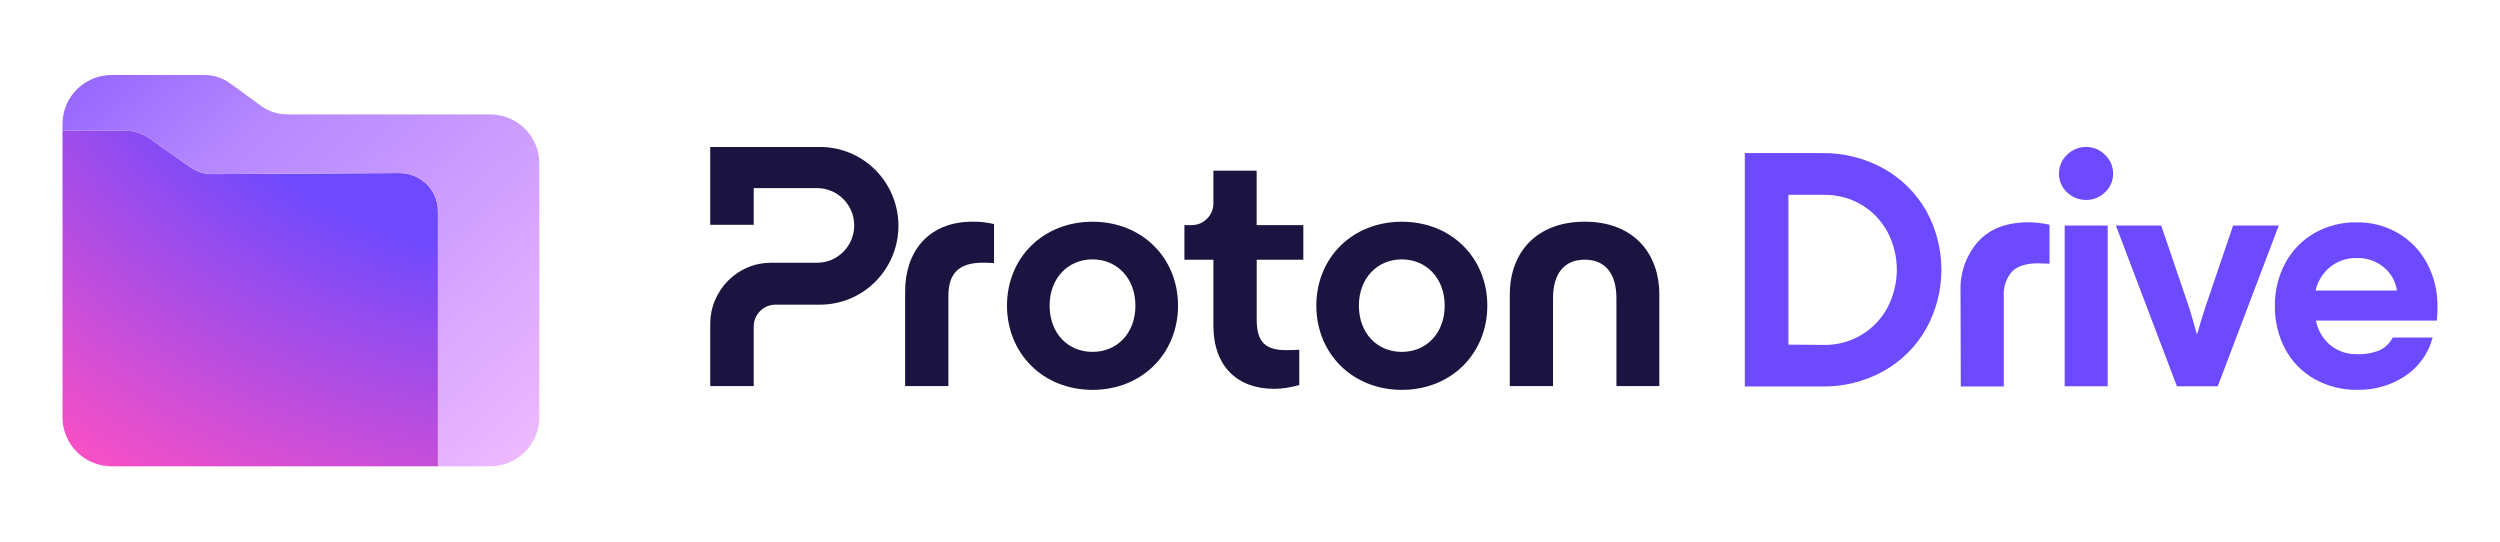
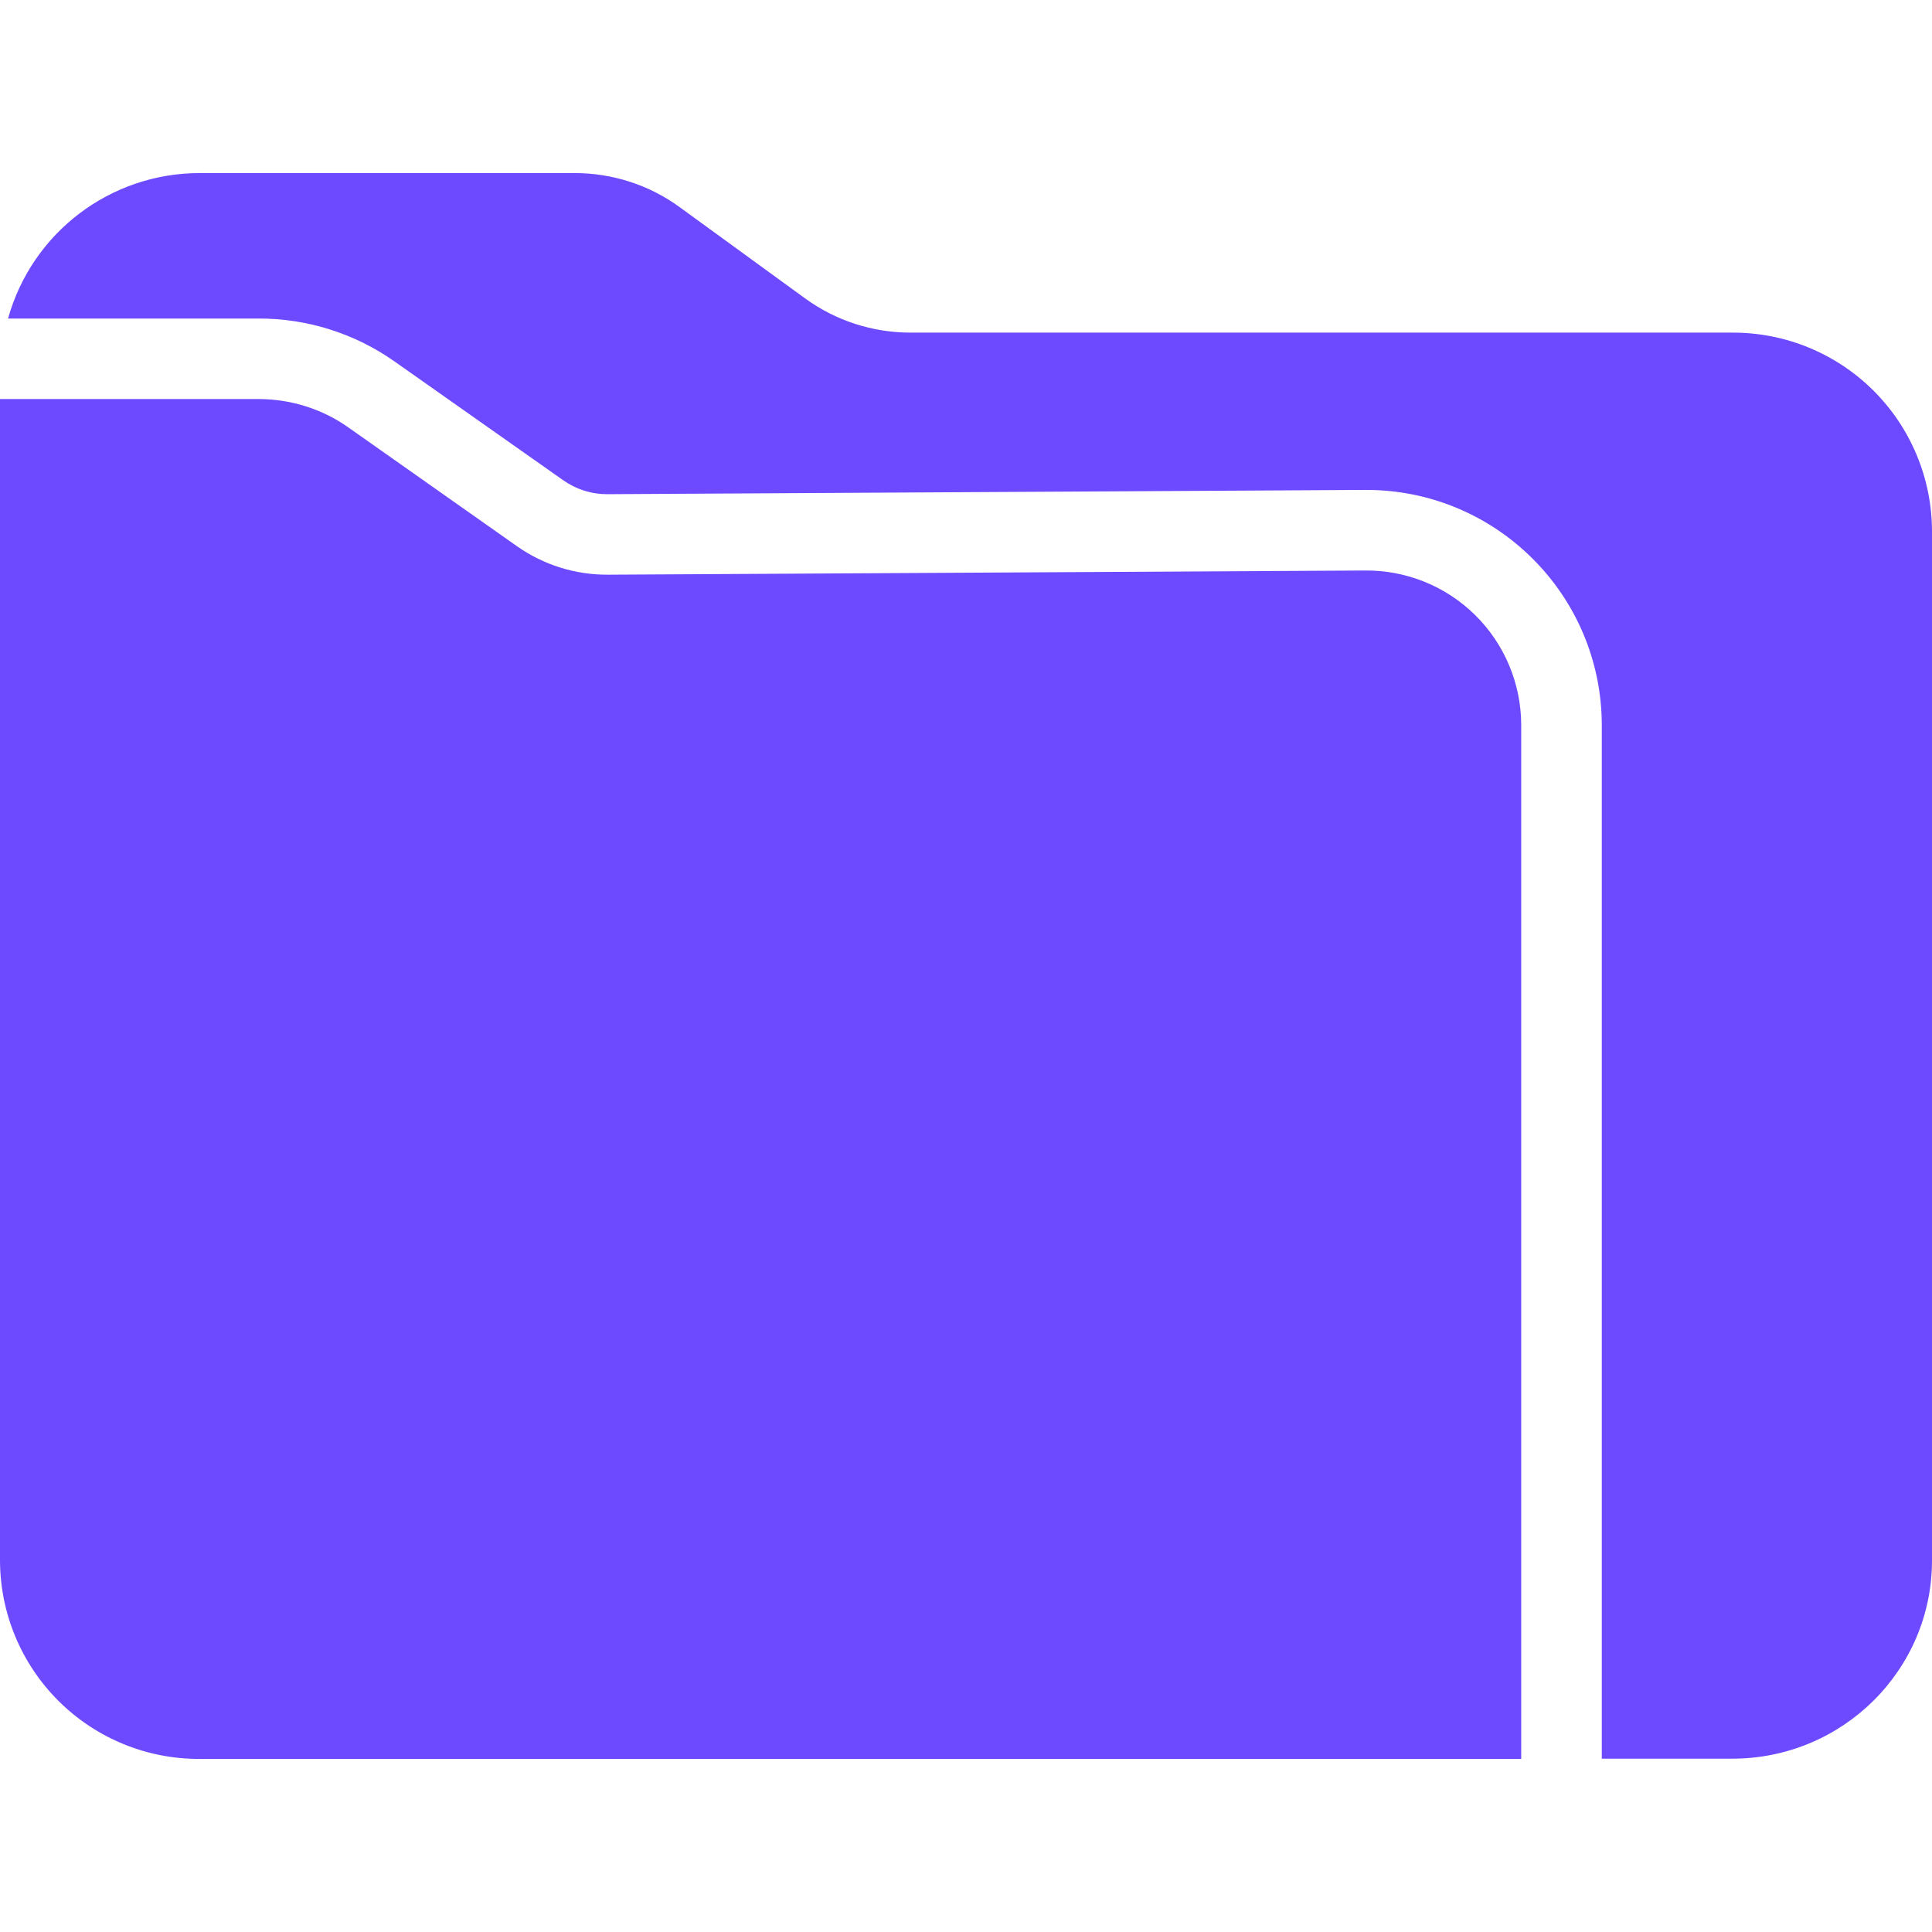
- <svg xmlns="http://www.w3.org/2000/svg" width="1000" height="216.534" viewBox="0 0 1000 216.534" fill="none" version="1.1" id="svg428">
-   <g id="g468" transform="matrix(1.799241,0,0,1.799241,25.00041,-14.98104)">
-     <path d="m 404.838,45.786 c 3.95,2.193 7.222,5.422 9.472,9.354 2.228,4.018 3.401,8.544 3.401,13.145 0,4.601 -1.173,9.127 -3.401,13.145 -2.239,3.953 -5.522,7.204 -9.472,9.408 -4.23,2.333 -8.999,3.51 -13.821,3.413 H 374 v -51.889 h 17.017 c 4.822,-0.097 9.591,1.091 13.821,3.424 z m -13.25,39.219 c 2.884,0.054 5.726,-0.691 8.223,-2.15 2.487,-1.458 4.532,-3.586 5.899,-6.124 1.367,-2.603 2.088,-5.498 2.088,-8.436 0,-2.938 -0.711,-5.833 -2.088,-8.436 -1.346,-2.484 -3.326,-4.558 -5.759,-6.005 -2.529,-1.501 -5.425,-2.257 -8.374,-2.214 h -7.879 v 33.3 z" fill="#6d4aff" id="path388" />
-     <path d="m 421.963,73.145 c -0.172,-4.072 1.227,-8.047 3.907,-11.125 2.626,-2.841 6.318,-4.266 11.097,-4.266 1.604,-0.011 3.208,0.173 4.779,0.529 v 8.663 c -0.753,0 -1.614,-0.076 -2.572,-0.076 -2.626,0 -4.553,0.605 -5.769,1.825 -0.657,0.756 -1.152,1.642 -1.464,2.592 -0.312,0.951 -0.431,1.955 -0.355,2.959 v 19.993 h -9.569 z" fill="#6d4aff" id="path390" />
-     <path d="m 445.632,51.067 c -0.57,-0.529 -1.022,-1.167 -1.335,-1.879 -0.312,-0.713 -0.463,-1.48 -0.452,-2.257 -0.011,-0.788 0.151,-1.555 0.452,-2.279 0.313,-0.724 0.765,-1.372 1.335,-1.901 0.56,-0.562 1.216,-1.004 1.948,-1.307 0.732,-0.302 1.518,-0.454 2.304,-0.443 0.785,-0.011 1.56,0.141 2.282,0.443 0.721,0.302 1.377,0.745 1.926,1.307 0.571,0.529 1.023,1.177 1.335,1.901 0.312,0.724 0.463,1.501 0.452,2.279 0.011,0.778 -0.14,1.545 -0.452,2.257 -0.312,0.713 -0.764,1.35 -1.335,1.879 -0.549,0.551 -1.205,0.983 -1.926,1.274 -0.722,0.292 -1.497,0.443 -2.272,0.432 -0.785,0.011 -1.571,-0.13 -2.292,-0.421 -0.743,-0.302 -1.41,-0.735 -1.97,-1.285 z m 9.052,43.129 h -9.569 V 58.466 h 9.569 z" fill="#6d4aff" id="path392" />
-     <path d="M 470.066,94.196 456.503,58.466 h 10.075 l 6.211,18.254 c 0.958,3.197 1.517,5.109 1.668,5.779 h 0.151 c 0.452,-1.717 1.065,-3.651 1.744,-5.779 l 6.21,-18.254 h 10.15 L 479.15,94.196 Z" fill="#6d4aff" id="path394" />
-     <path d="m 527.855,79.603 h -26.887 c 0.42,2.16 1.582,4.115 3.272,5.519 1.69,1.318 3.778,2.009 5.909,1.944 1.712,0.065 3.412,-0.238 4.995,-0.875 1.248,-0.605 2.26,-1.588 2.917,-2.819 h 8.858 c -0.926,3.554 -3.143,6.632 -6.211,8.619 -3.089,2.009 -6.695,3.046 -10.376,3.003 -3.369,0.076 -6.706,-0.756 -9.655,-2.387 -2.755,-1.545 -5.016,-3.856 -6.523,-6.654 -1.56,-2.96 -2.357,-6.254 -2.303,-9.602 -0.054,-3.348 0.753,-6.664 2.346,-9.602 1.507,-2.787 3.768,-5.087 6.512,-6.654 2.885,-1.609 6.136,-2.409 9.419,-2.333 3.218,-0.043 6.393,0.799 9.17,2.43 2.702,1.599 4.909,3.91 6.383,6.686 1.561,2.916 2.357,6.189 2.314,9.494 0.022,1.08 -0.032,2.16 -0.14,3.229 z M 504.143,67.668 c -1.636,1.339 -2.777,3.186 -3.251,5.249 h 18.083 c -0.279,-2.031 -1.324,-3.888 -2.917,-5.174 -1.668,-1.372 -3.778,-2.106 -5.941,-2.052 -2.164,-0.065 -4.273,0.637 -5.974,1.977 z" fill="#6d4aff" id="path396" />
-     <path d="m 144,80.312 v 13.846 h 9.668 V 80.917 c 0,-1.285 0.504,-2.527 1.417,-3.434 0.903,-0.907 2.138,-1.426 3.416,-1.426 h 9.915 c 4.619,0 9.055,-1.847 12.321,-5.141 3.265,-3.283 5.102,-7.744 5.102,-12.387 0,-4.644 -1.837,-9.104 -5.102,-12.398 C 177.471,42.847 173.035,41 168.405,41 H 144 v 17.302 h 9.668 v -8.154 h 14.093 c 2.191,0 4.286,0.875 5.832,2.43 1.547,1.555 2.417,3.661 2.417,5.864 0,2.203 -0.87,4.309 -2.417,5.864 -1.546,1.555 -3.641,2.43 -5.832,2.43 h -10.237 c -1.773,0 -3.534,0.346 -5.167,1.037 -1.643,0.68 -3.126,1.685 -4.383,2.948 -1.256,1.264 -2.245,2.765 -2.932,4.406 -0.688,1.631 -1.042,3.402 -1.042,5.184 z" fill="#1b1340" id="path398" />
-     <path d="M 187.332,94.157 V 73.065 c 0,-8.608 4.995,-15.455 14.996,-15.455 1.6,-0.022 3.201,0.151 4.769,0.529 v 8.672 c -1.139,-0.076 -2.116,-0.076 -2.578,-0.076 -5.296,0 -7.573,2.441 -7.573,7.387 v 20.034 z" fill="#1b1340" id="path400" />
-     <path d="m 209.975,76.273 c 0,-10.584 7.949,-18.651 19.013,-18.651 11.064,0 19.013,8.068 19.013,18.651 0,10.584 -7.949,18.727 -19.013,18.727 -11.064,0 -19.013,-8.154 -19.013,-18.727 z m 28.552,0 c 0,-6.016 -4.017,-10.281 -9.539,-10.281 -5.532,0 -9.538,4.255 -9.538,10.281 0,6.091 4.017,10.282 9.538,10.282 5.532,0 9.539,-4.201 9.539,-10.282 z" fill="#1b1340" id="path402" />
-     <path d="m 278.744,76.273 c 0,-10.584 7.949,-18.651 19.013,-18.651 11.053,0 19.002,8.068 19.002,18.651 C 316.759,86.857 308.81,95 297.757,95 286.693,95 278.744,86.846 278.744,76.273 Z m 28.541,0 c 0,-6.016 -4.017,-10.281 -9.539,-10.281 -5.521,0 -9.538,4.255 -9.538,10.281 0,6.091 4.017,10.282 9.538,10.282 5.522,0 9.539,-4.201 9.539,-10.282 z" fill="#1b1340" id="path404" />
-     <path d="M 321.754,94.158 V 73.832 c 0,-9.439 5.984,-16.222 16.661,-16.222 10.602,0 16.585,6.772 16.585,16.222 v 20.326 h -9.539 V 74.588 c 0,-5.249 -2.352,-8.532 -7.046,-8.532 -4.694,0 -7.047,3.272 -7.047,8.532 v 19.57 z" fill="#1b1340" id="path406" />
-     <path d="m 275.865,66.066 h -10.376 v 13.327 c 0,4.644 1.665,6.772 6.434,6.772 0.451,0 1.59,0 3.029,-0.076 v 7.841 c -1.965,0.529 -3.705,0.842 -5.607,0.842 -8.024,0 -13.481,-4.871 -13.481,-14.083 V 66.066 h -6.445 v -7.689 h 1.612 c 0.633,0 1.267,-0.13 1.847,-0.367 0.591,-0.248 1.117,-0.605 1.568,-1.058 0.452,-0.454 0.806,-0.983 1.053,-1.577 0.247,-0.594 0.365,-1.22 0.365,-1.858 V 46.27 h 9.614 v 12.107 h 10.377 v 7.689 z" fill="#1b1340" id="path408" />
-     <path d="m 74.883,46.8 -41.52,0.233 c -1.788,0.011 -3.531,-0.532 -4.994,-1.563 L 19.117,38.953 C 17.676,37.934 15.944,37.391 14.179,37.391 H 0 V 101.128 C 0,107.135 4.905,112 10.961,112 H 83.464 V 55.256 c 0,-4.688 -3.844,-8.489 -8.581,-8.456 z" fill="url(#paint0_radial_10975_186729)" id="path410" style="fill:url(#paint0_radial_10975_186729)" />
-     <path fill-rule="evenodd" clip-rule="evenodd" d="m 49.955,33.755 h 45.084 c 6.056,0 10.961,4.865 10.961,10.872 v 56.489 c 0,6.007 -4.905,10.872 -10.961,10.872 H 83.464 V 55.256 c 0,-4.688 -3.844,-8.489 -8.581,-8.456 l -41.52,0.233 c -1.788,0.011 -3.531,-0.532 -4.994,-1.563 L 19.117,38.953 C 17.676,37.934 15.944,37.391 14.179,37.391 H 0 V 35.872 C 0,29.865 4.905,25 10.961,25 h 20.57 c 2.078,0 4.101,0.654 5.765,1.873 l 6.883,5.009 c 1.676,1.219 3.698,1.873 5.777,1.873 z" fill="url(#paint1_linear_10975_186729)" id="path412" style="fill:url(#paint1_linear_10975_186729)" />
-   </g>
-   <defs id="defs426">
-     <radialGradient id="paint0_radial_10975_186729" cx="0" cy="0" r="1" gradientUnits="userSpaceOnUse" gradientTransform="matrix(197.794,0,0,180.137,114.878,-34.7674)">
-       <stop offset="0.556" stop-color="#6D4AFF" id="stop414" />
-       <stop offset="1" stop-color="#FF50C3" id="stop416" />
-     </radialGradient>
-     <linearGradient id="paint1_linear_10975_186729" x1="-1.397" y1="-20.403" x2="129.901" y2="125.087" gradientUnits="userSpaceOnUse">
-       <stop stop-color="#7341FF" id="stop419" />
-       <stop offset="0.359" stop-color="#B487FF" id="stop421" />
-       <stop offset="1" stop-color="#FFC8FF" id="stop423" />
-     </linearGradient>
-   </defs>
+ <svg xmlns="http://www.w3.org/2000/svg" fill="#6d4aff" role="img" viewBox="0 0 24 24">
+   <path d="M24 6.595v12.79c0 1.36-1.11 2.462-2.482 2.462h-1.62V9a2.925 2.925 0 0 0-2.93-2.914l-9.42.053a.943.943 0 0 1-.55-.172L4.905 4.493a2.918 2.918 0 0 0-1.694-.536H.1A2.47 2.47 0 0 1 2.482 2.15h4.657c.47 0 .928.148 1.305.424l1.559 1.134c.38.276.837.424 1.308.424h10.207A2.471 2.471 0 0 1 24 6.595zM18.897 9v12.85H2.482A2.471 2.471 0 0 1 0 19.387V4.957h3.21c.4 0 .792.122 1.118.353l2.095 1.476a1.94 1.94 0 0 0 1.13.353l9.402-.052A1.922 1.922 0 0 1 18.897 9z" />
</svg>
